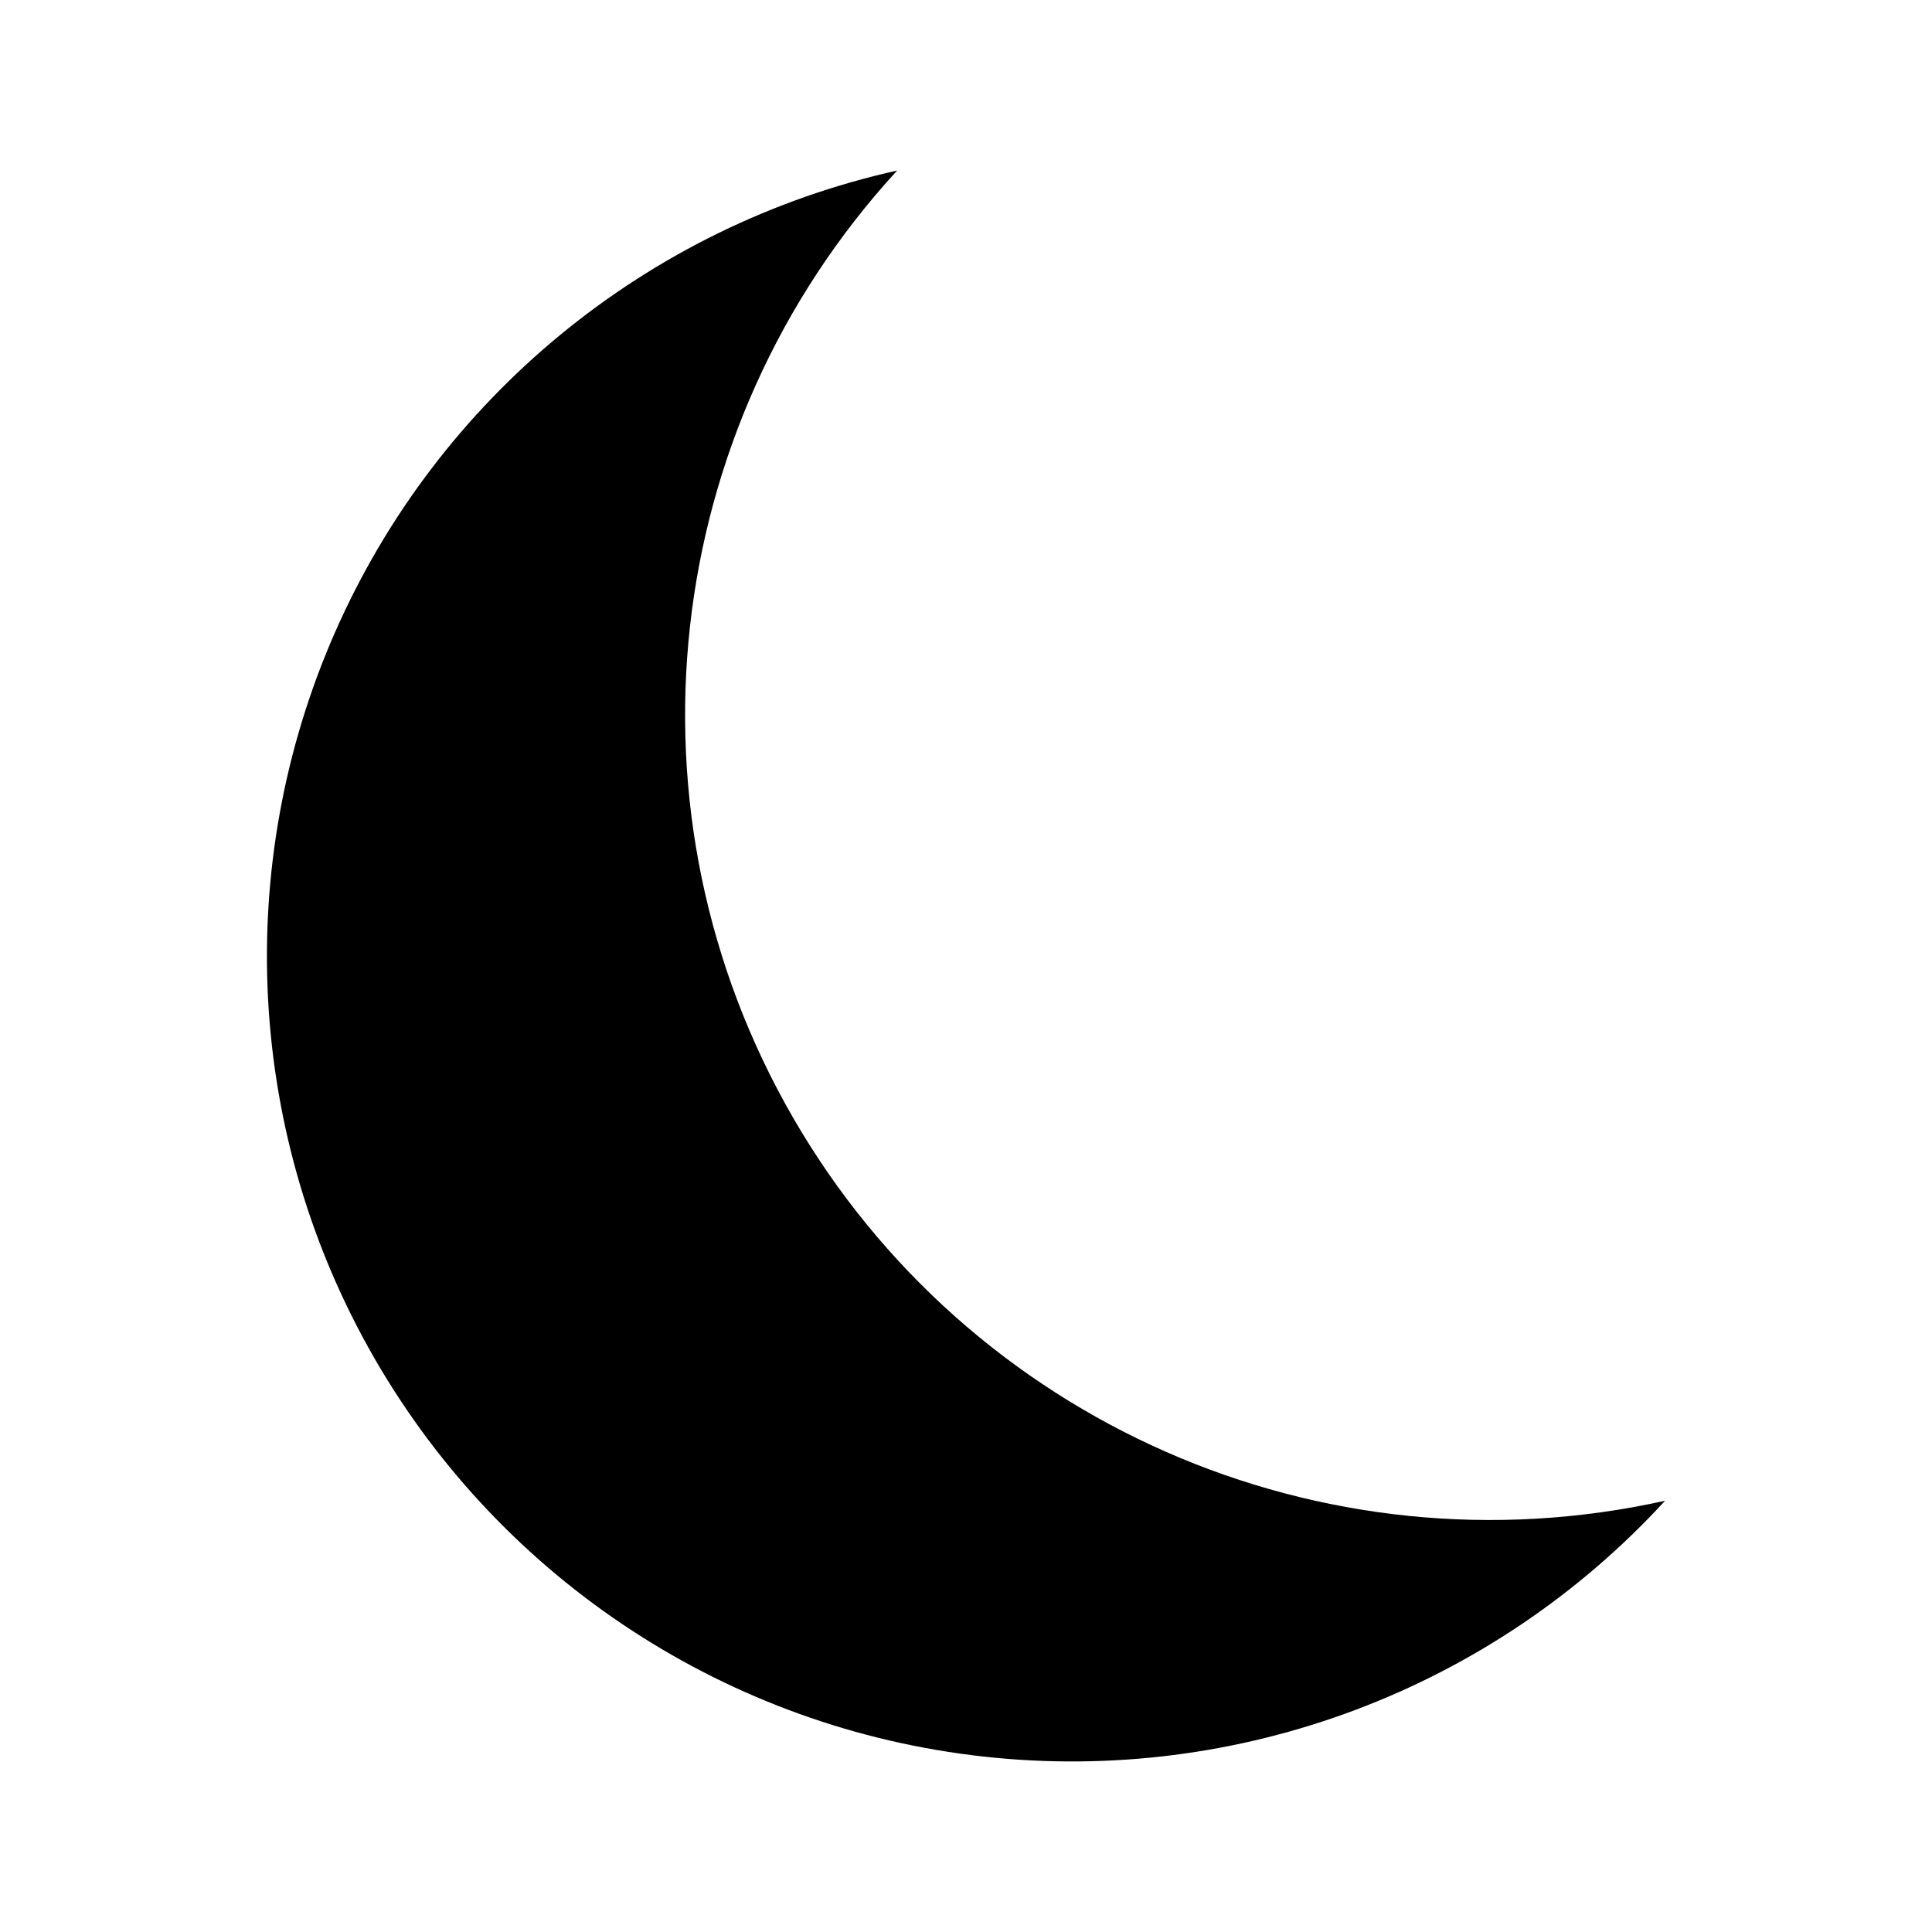
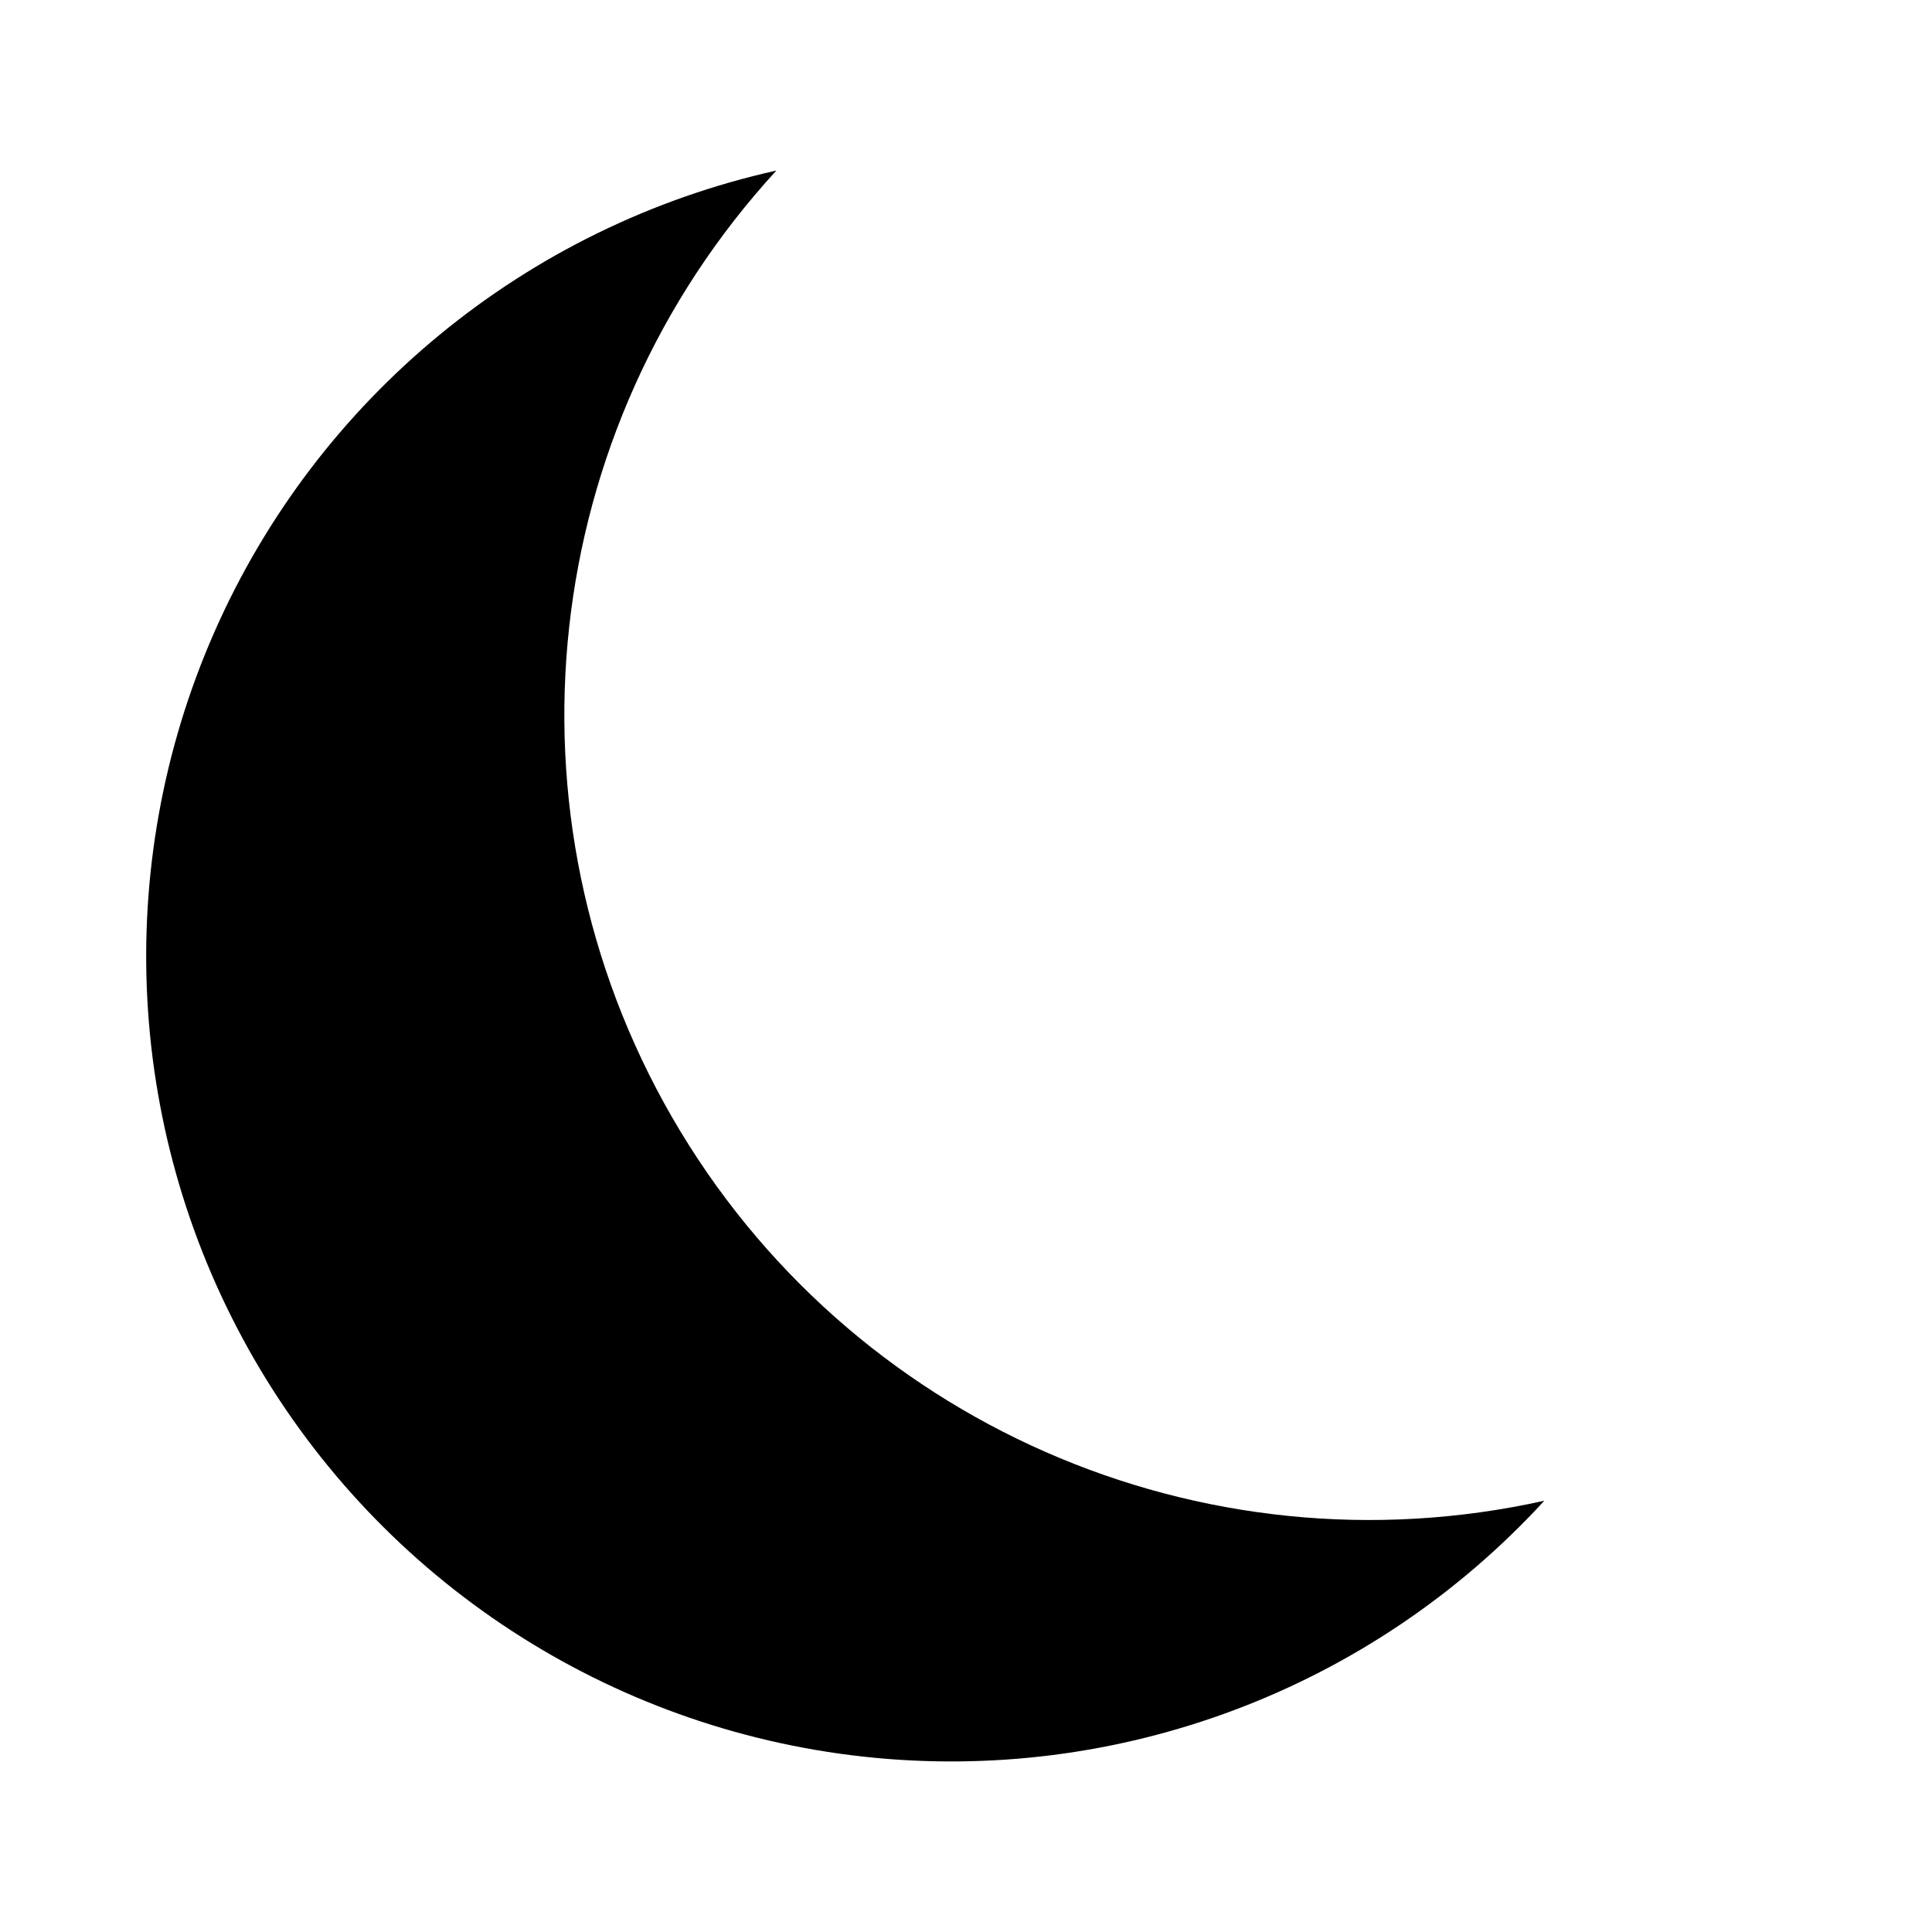
<svg xmlns="http://www.w3.org/2000/svg" version="1.1" width="24px" height="24px" viewBox="0,0,256,256">
-   <g fill="#000000" fill-rule="nonzero" stroke="none" stroke-width="1" stroke-linecap="butt" stroke-linejoin="miter" stroke-miterlimit="10" stroke-dasharray="" stroke-dashoffset="0" font-family="none" font-weight="none" font-size="none" text-anchor="none" style="mix-blend-mode: normal">
+   <g fill="#000000" fill-rule="nonzero" stroke="none" stroke-width="1" stroke-linecap="butt" stroke-linejoin="miter" stroke-miterlimit="10" stroke-dasharray="" stroke-dashoffset="0" font-family="none" font-weight="none" font-size="none" text-anchor="none" style="mix-blend-mode: normal" transform="matrix(1, 0, 0, 1, -16, 0)">
    <g transform="translate(-32.81264,79.87554) rotate(-30) scale(10.66667,10.66667)">
      <path d="M2,12c-0,3.184 1.516,6.179 4.084,8.063c2.567,1.884 5.879,2.433 8.916,1.477c-4.167,-1.31 -7.002,-5.172 -7.002,-9.54c0,-4.368 2.835,-8.23 7.002,-9.54c-3.038,-0.955 -6.349,-0.407 -8.916,1.477c-2.567,1.884 -4.084,4.878 -4.084,8.063z" />
    </g>
  </g>
</svg>
